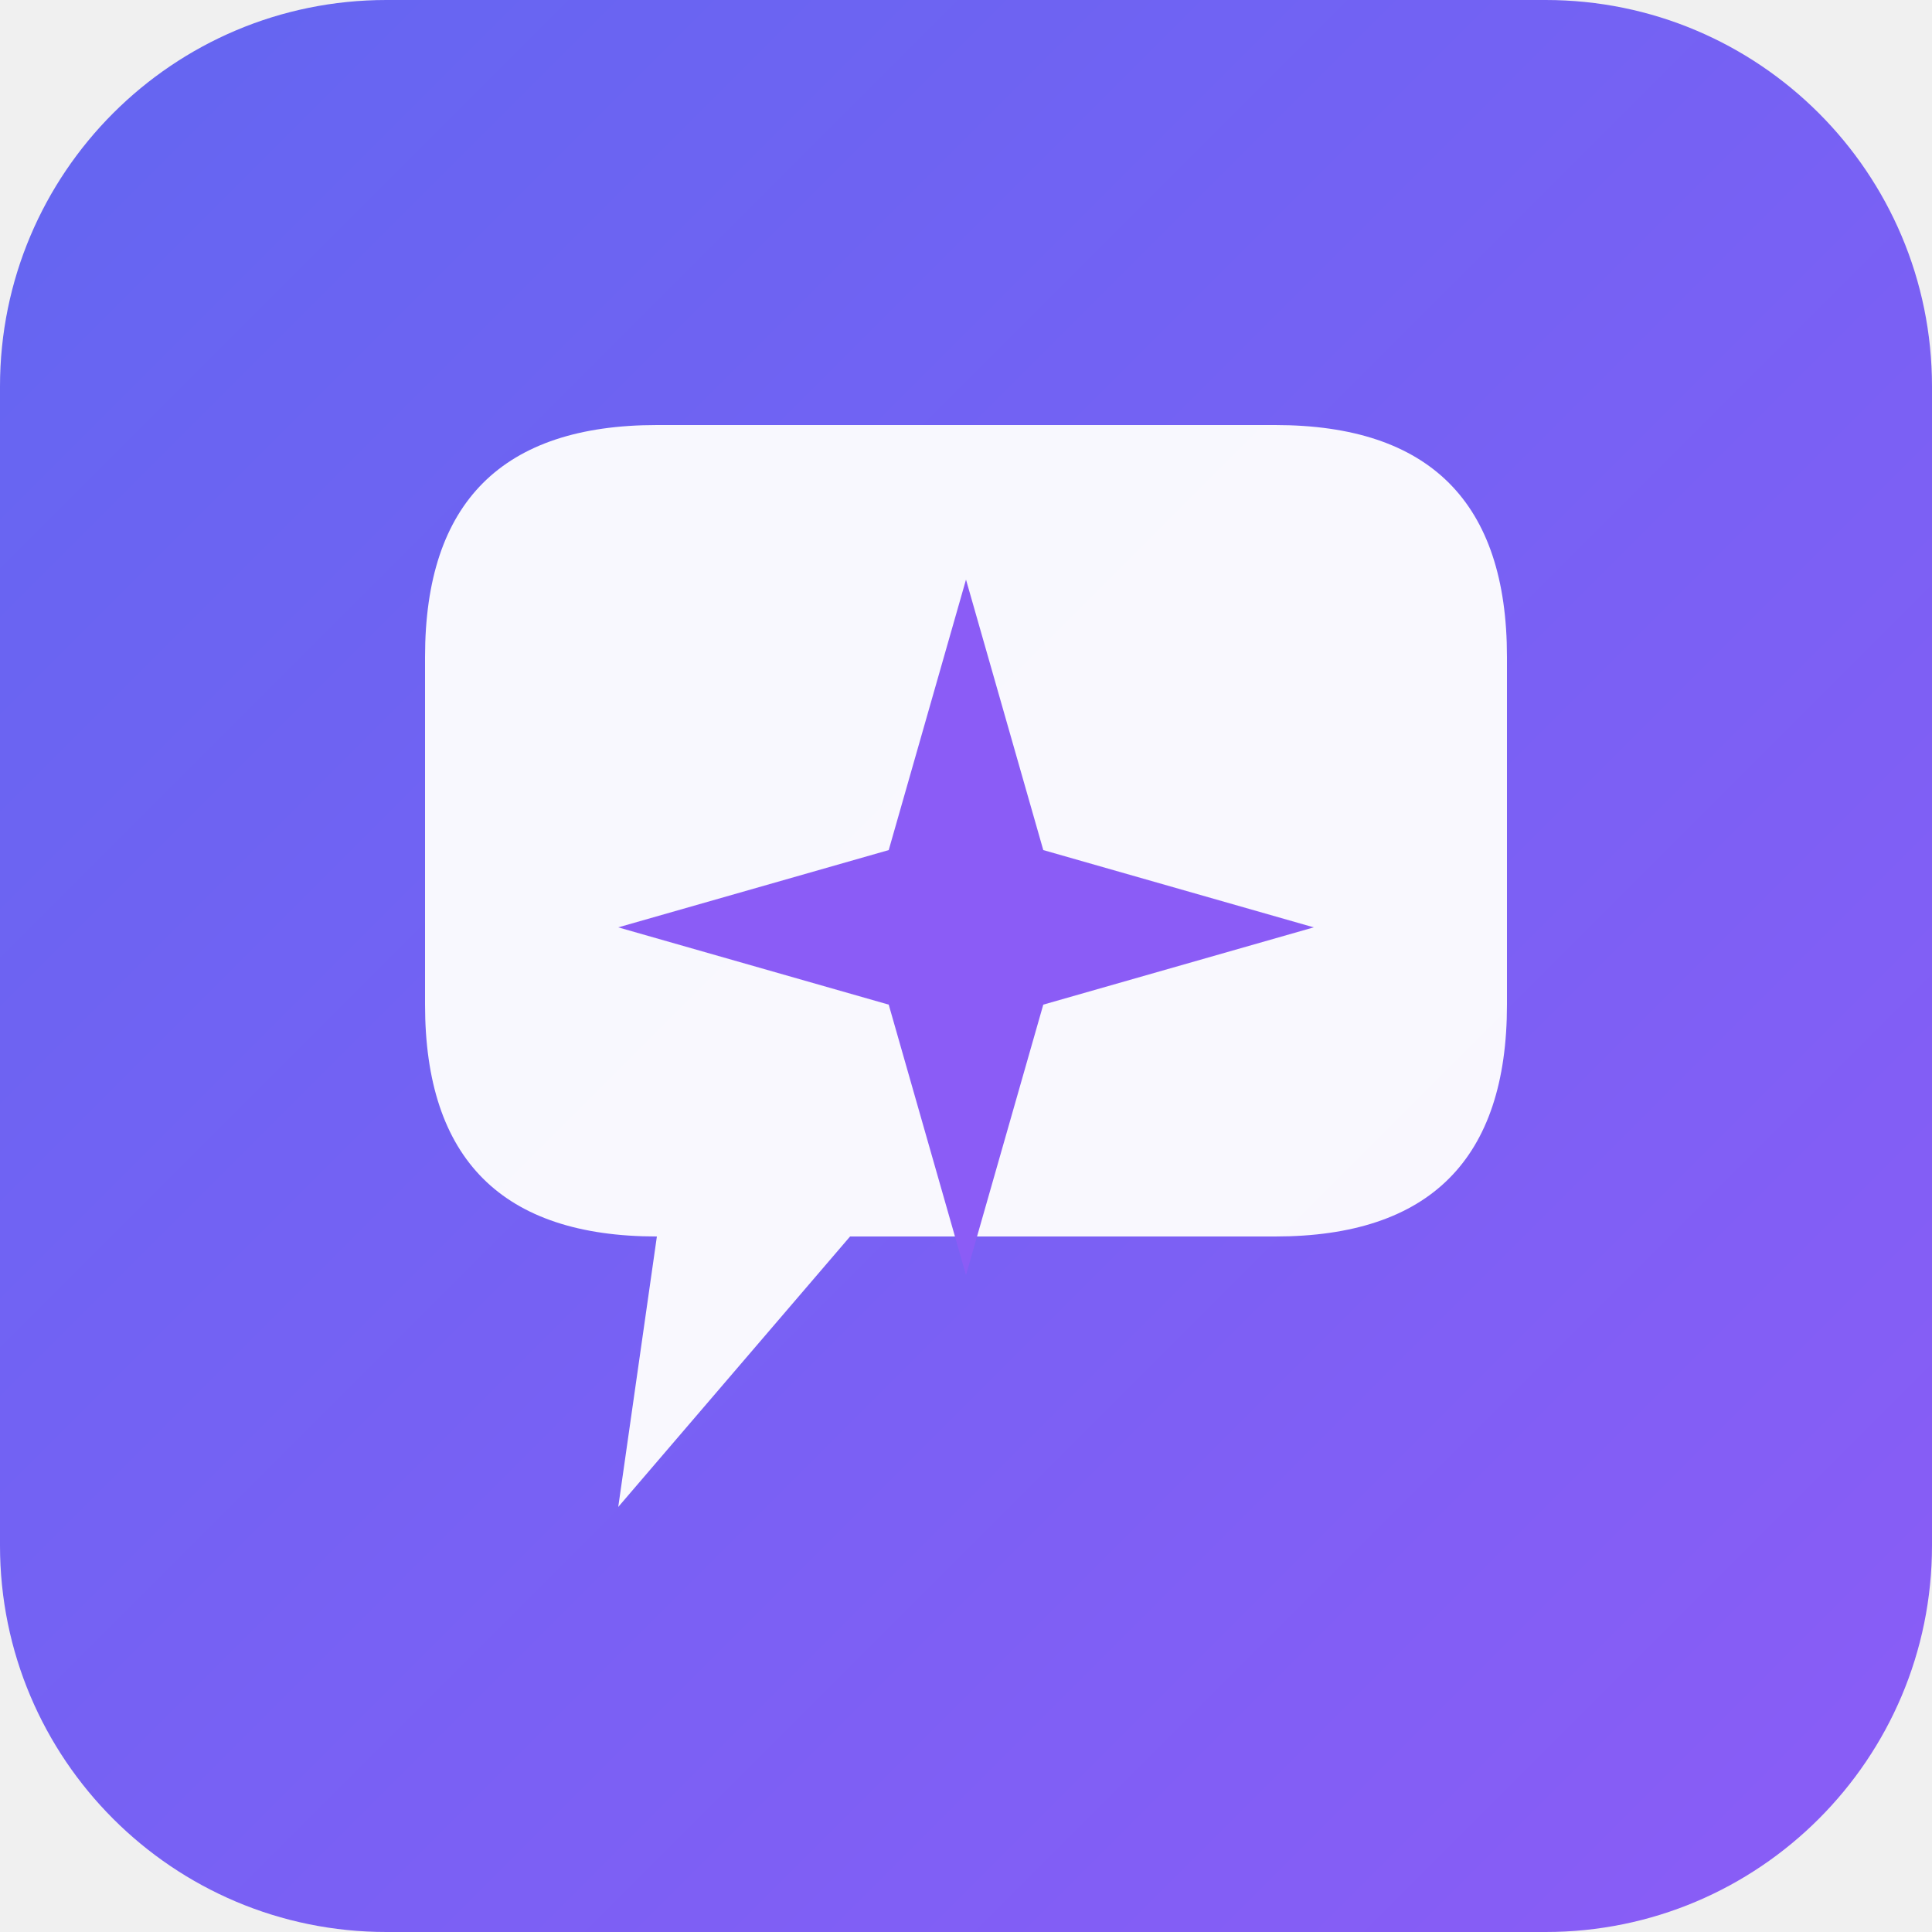
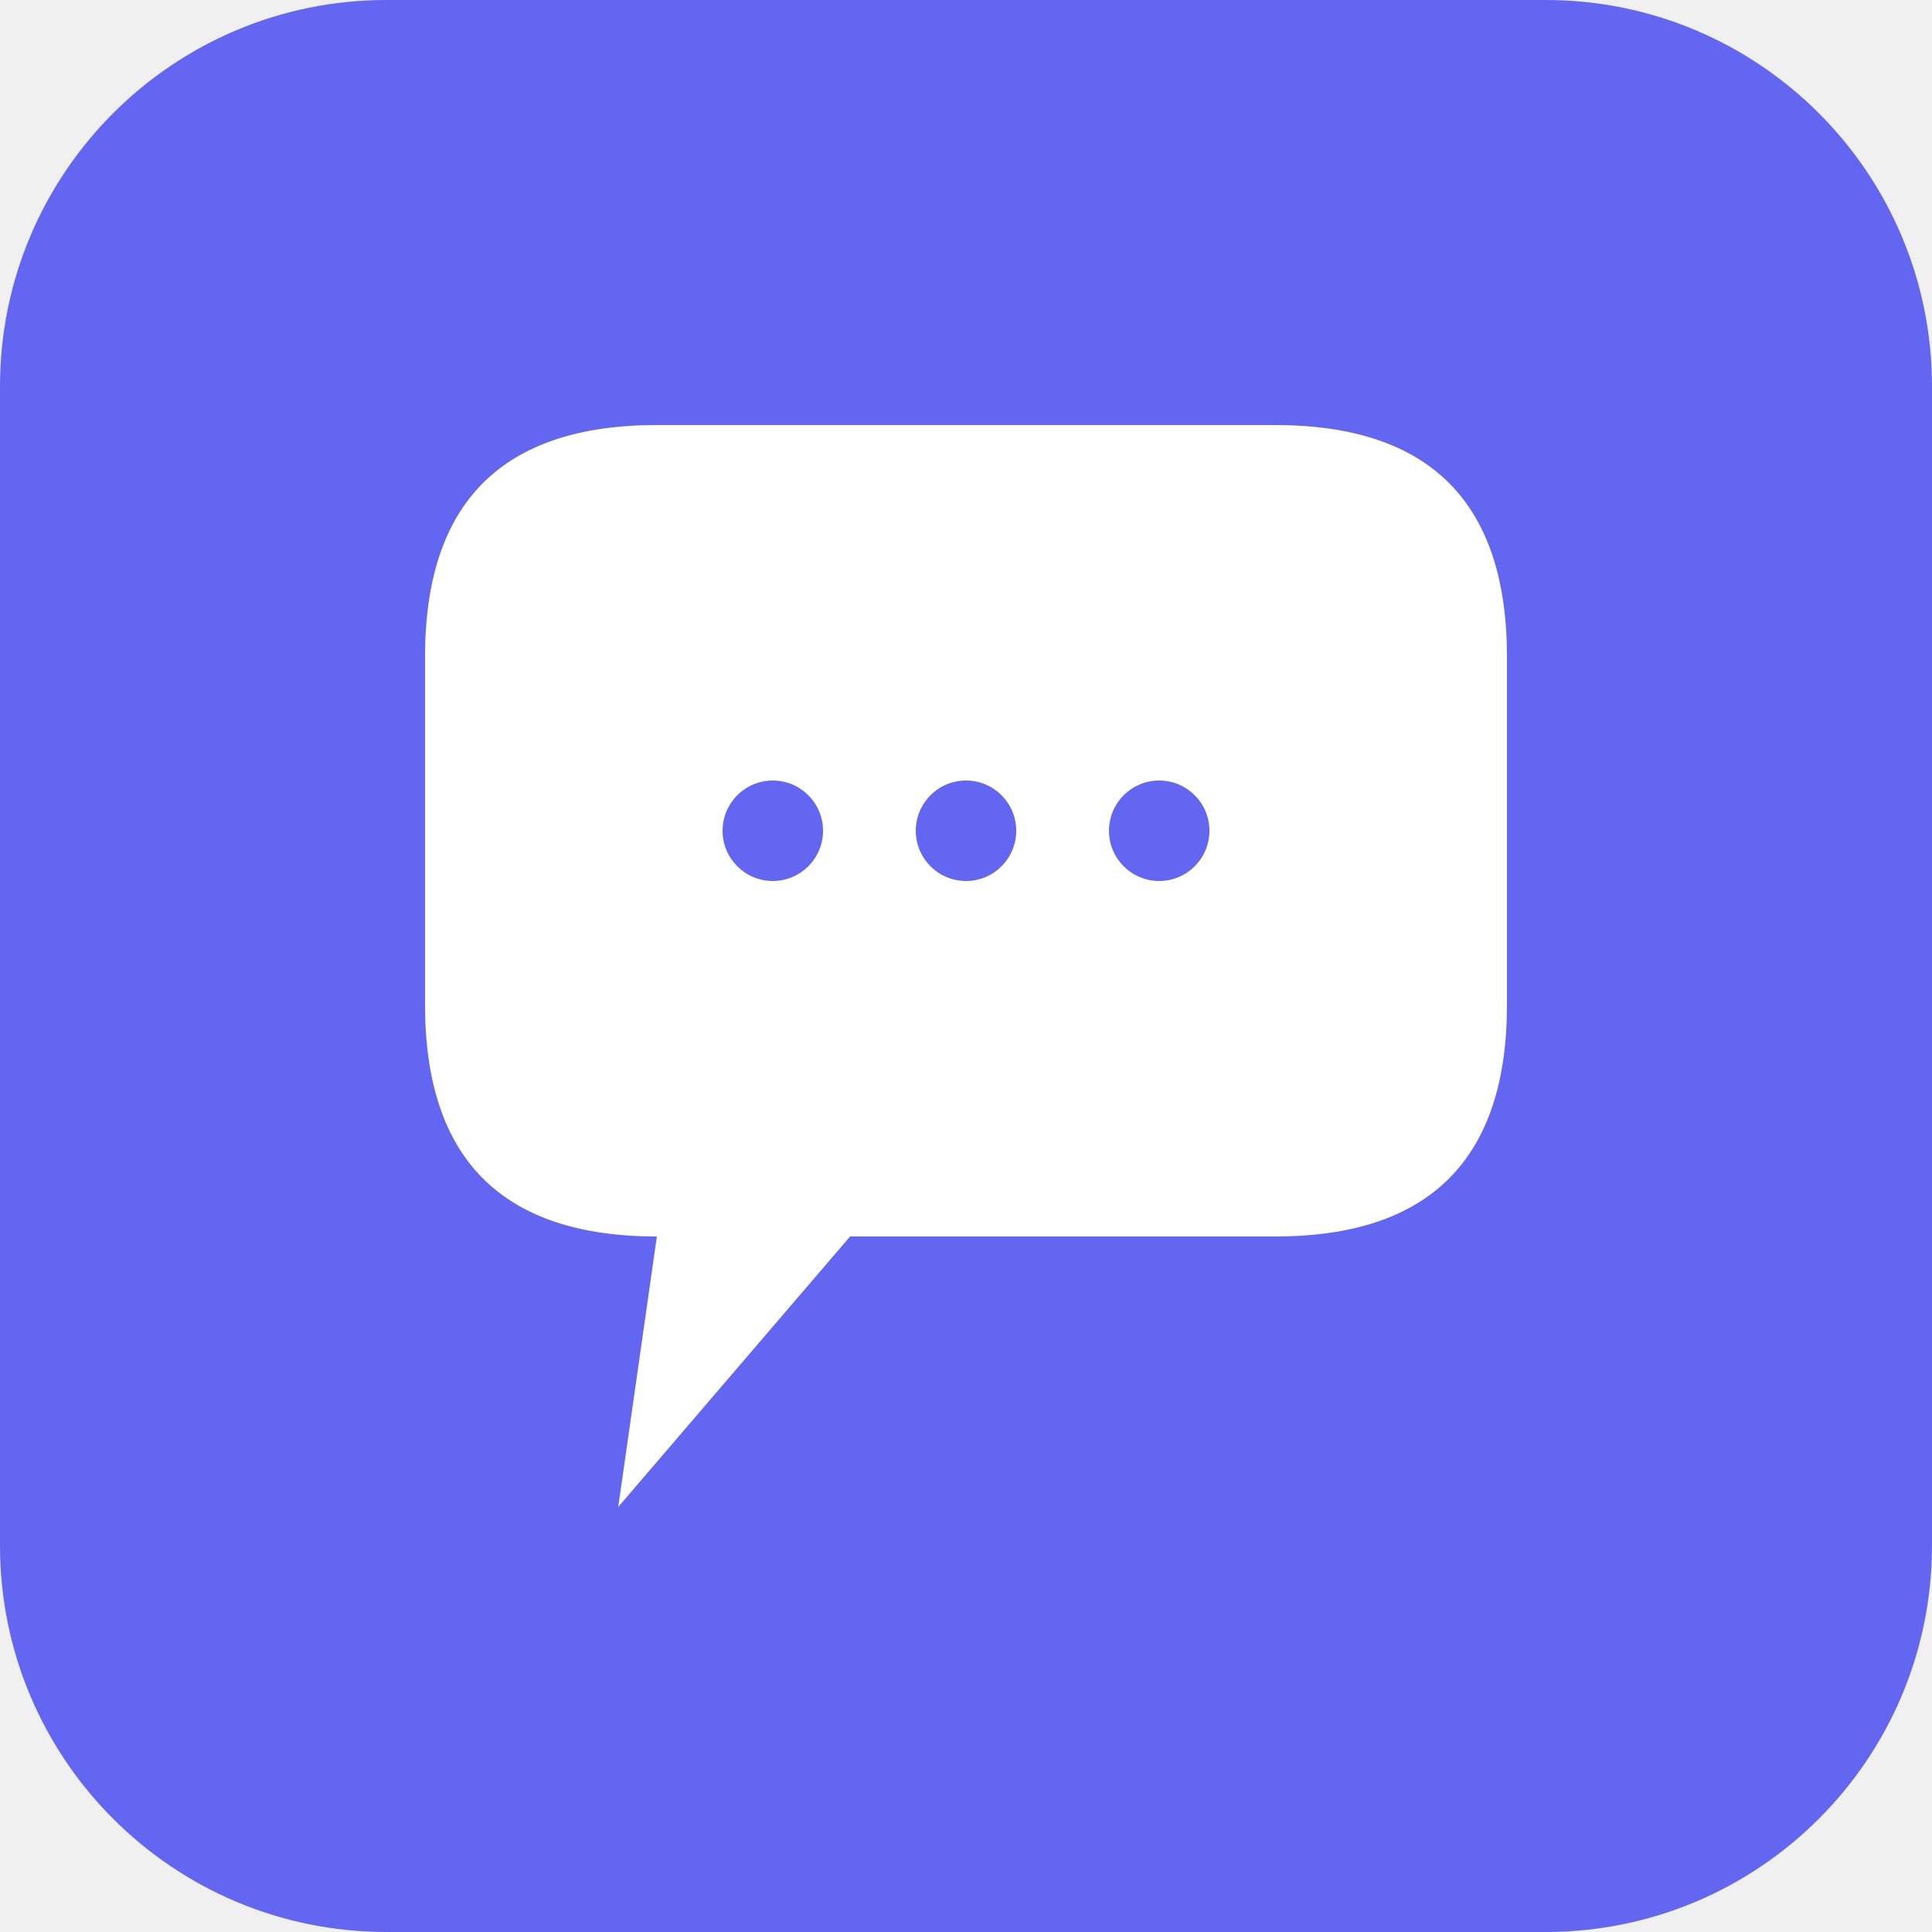
<svg xmlns="http://www.w3.org/2000/svg" viewBox="0 0 100 100">
-   <defs>
-     <linearGradient id="bg" x1="0%" y1="0%" x2="100%" y2="100%">
-       <stop offset="0%" stop-color="#6366F1" />
-       <stop offset="100%" stop-color="#8B5CF6" />
-     </linearGradient>
-   </defs>
-   <rect width="100" height="100" rx="20" fill="url(#bg)" />
-   <path d="M22 34 Q22 22 34 22 L66 22 Q78 22 78 34 L78 52 Q78 64 66 64 L44 64 L32 78 L34 64 Q22 64 22 52 Z" fill="#FFFFFF" fill-opacity="0.95" />
-   <path d="M50 30 L54 44 L68 48 L54 52 L50 66 L46 52 L32 48 L46 44 Z" fill="#8B5CF6" />
+   <rect width="100" height="100" rx="20" fill="#6366F1" />
+   <path d="M22 34 Q22 22 34 22 L66 22 Q78 22 78 34 L78 52 Q78 64 66 64 L44 64 L32 78 L34 64 Q22 64 22 52 Z" fill="#FFFFFF" />
+   <circle cx="40" cy="43" r="2.6" fill="#6366F1" />
+   <circle cx="50" cy="43" r="2.6" fill="#6366F1" />
+   <circle cx="60" cy="43" r="2.6" fill="#6366F1" />
</svg>
